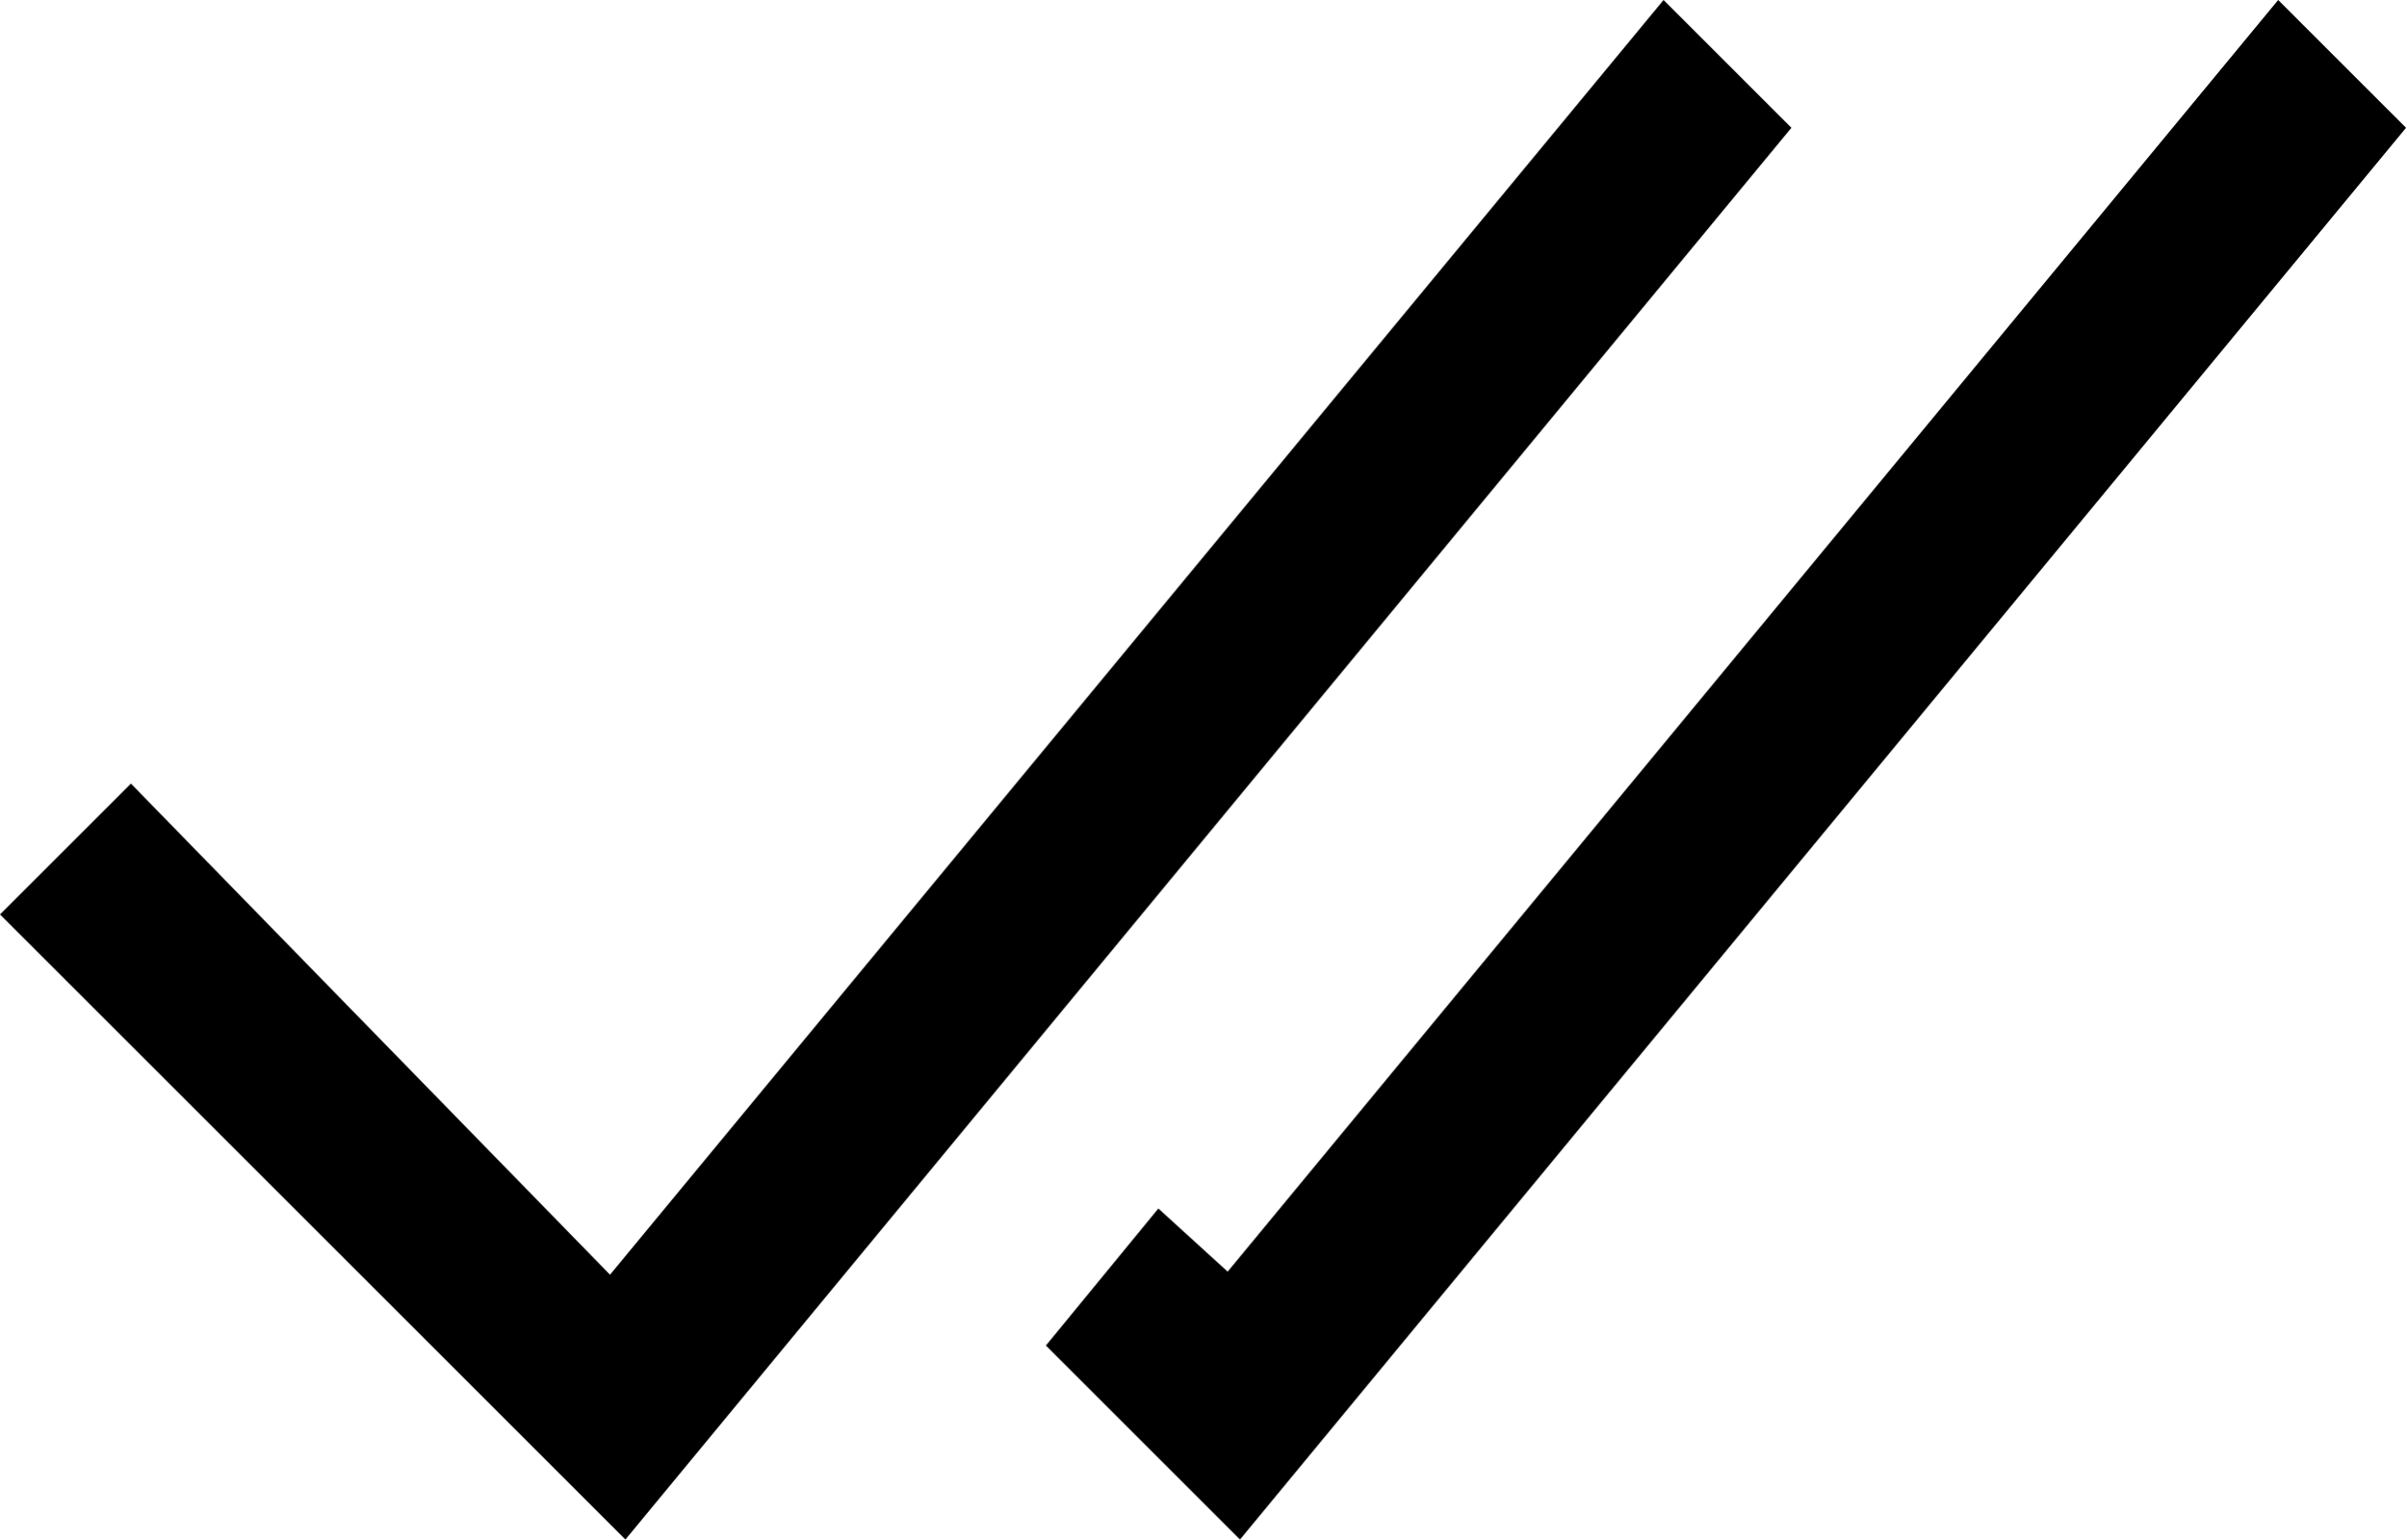
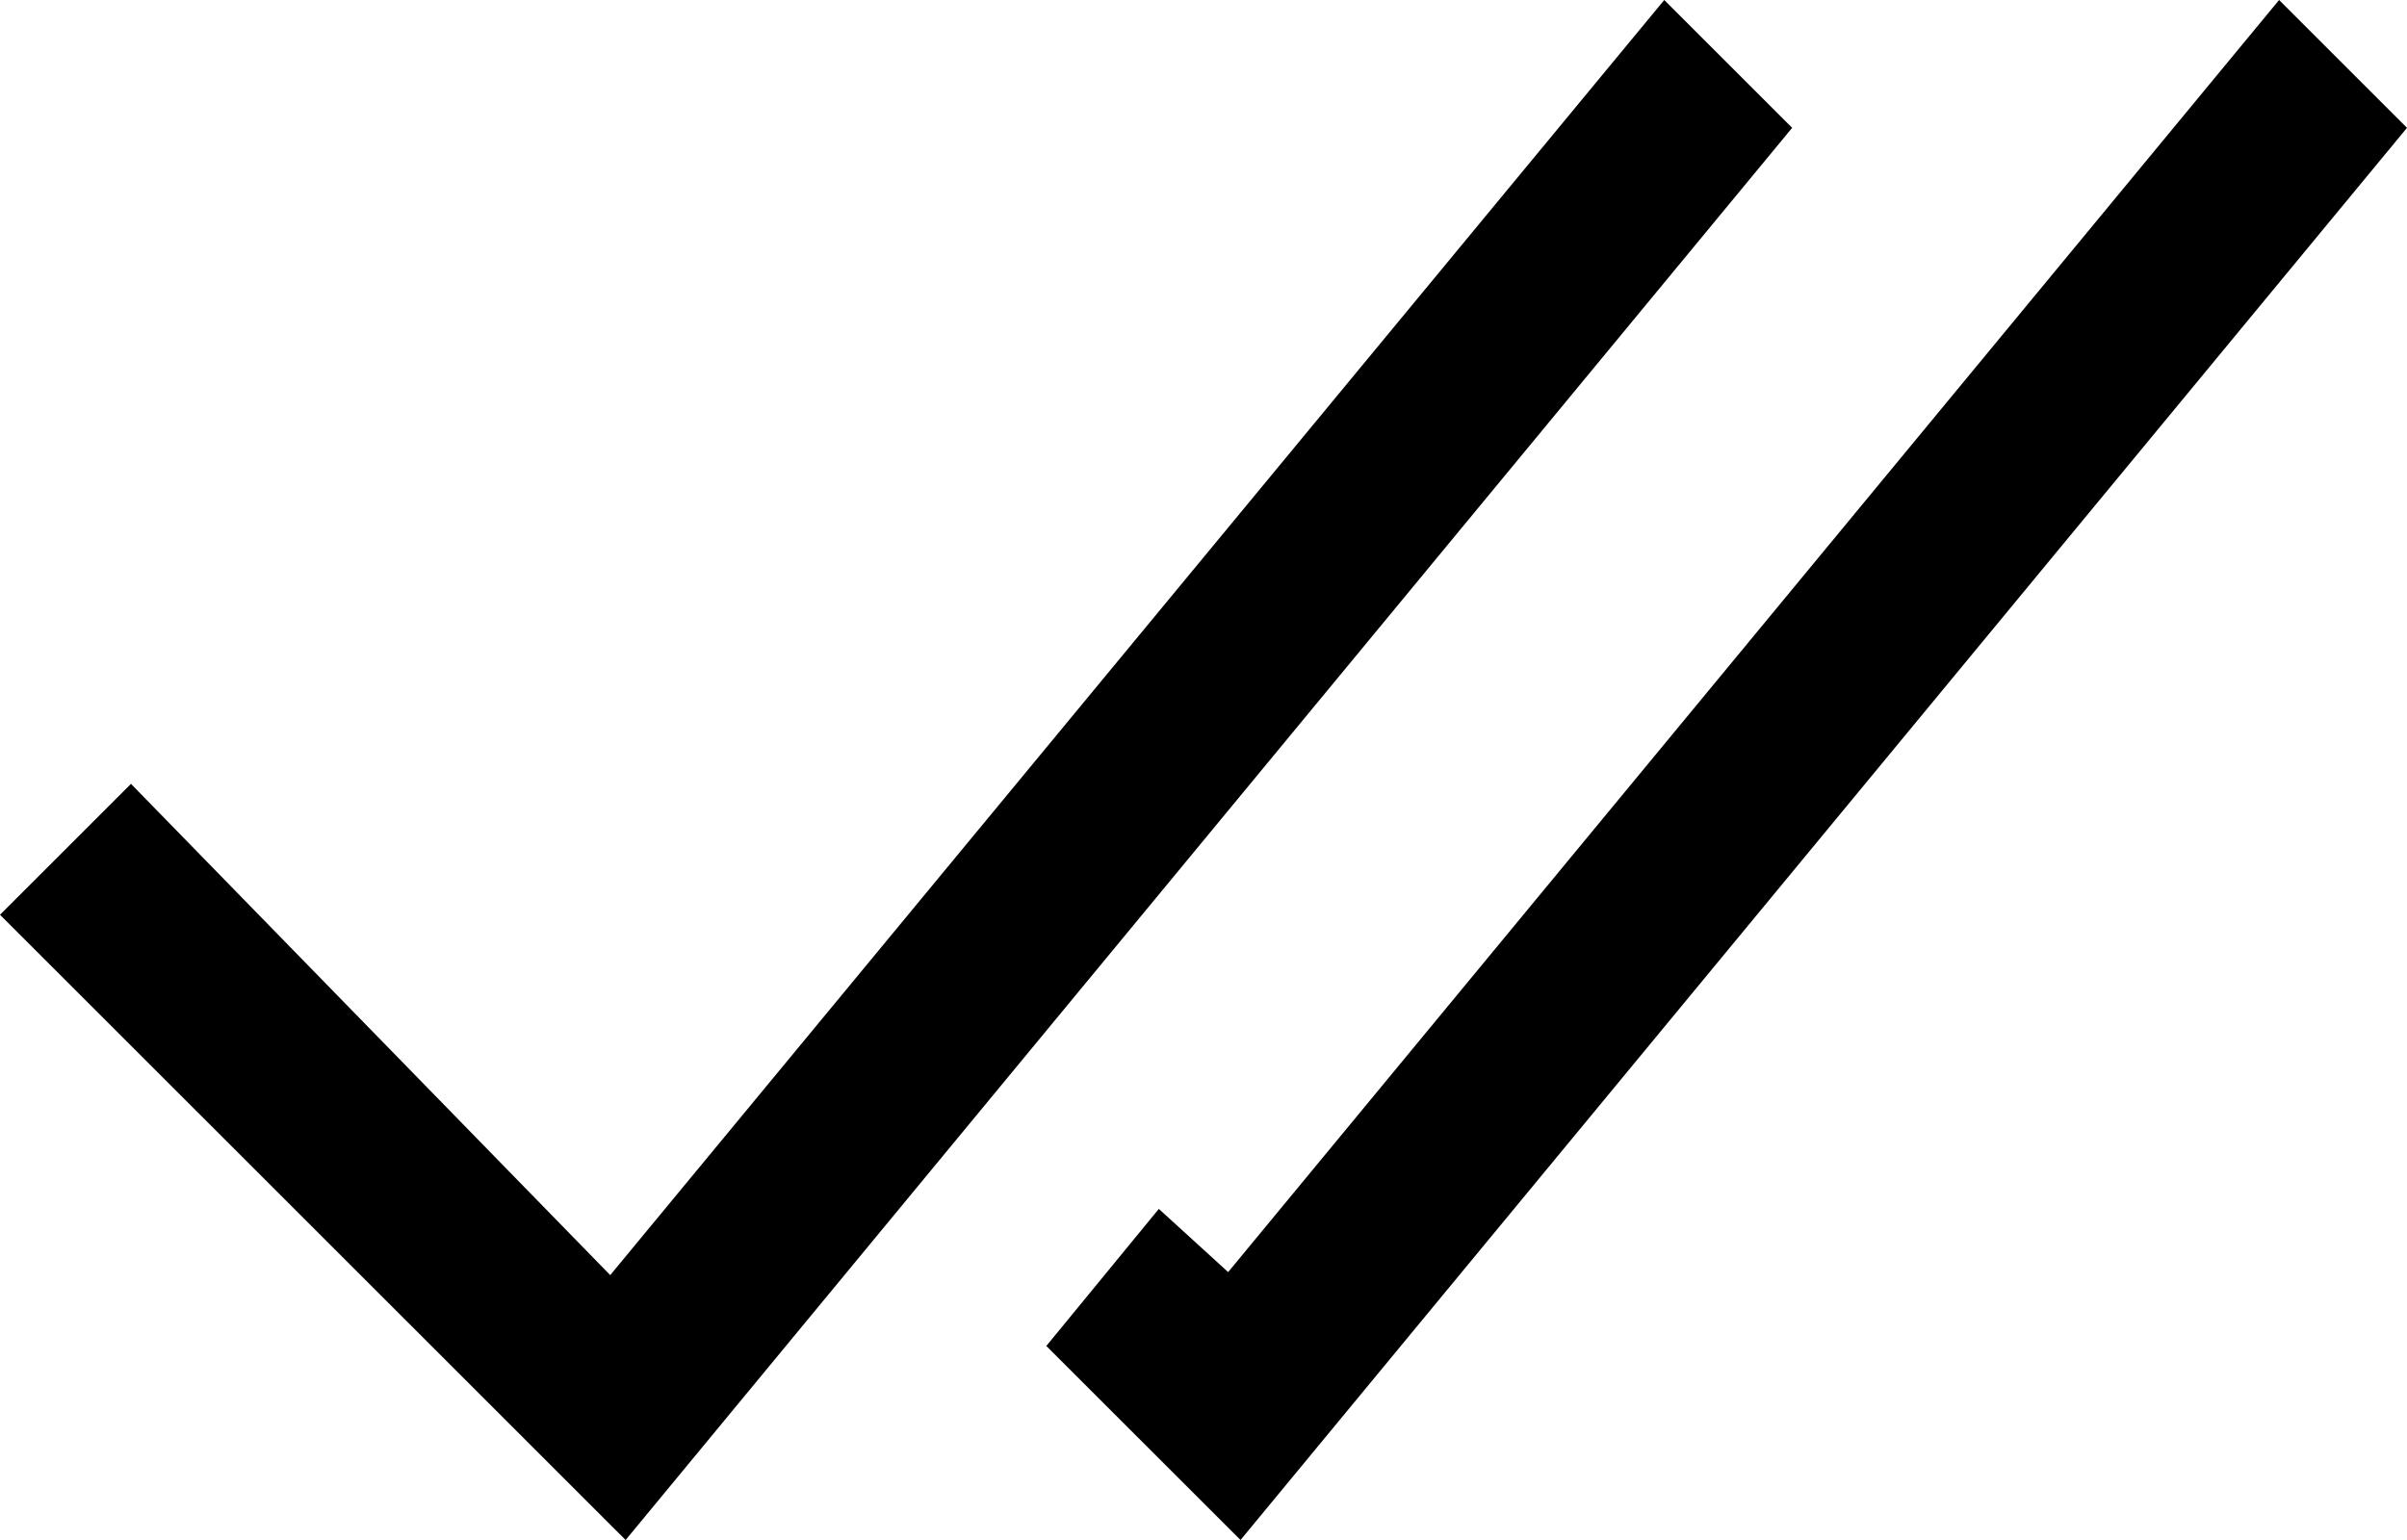
- <svg xmlns="http://www.w3.org/2000/svg" version="1.1" id="Layer_1" x="0px" y="0px" viewBox="0 0 156.2 100" style="enable-background:new 0 0 156.2 100;" xml:space="preserve">
-   <style type="text/css">
- 	.st0{fill-rule:evenodd;clip-rule:evenodd;}
- </style>
+ <svg xmlns="http://www.w3.org/2000/svg" version="1.1" id="Layer_1" x="0px" y="0px" width="50px" height="32px" viewBox="0 0 50 32" enable-background="new 0 0 50 32" xml:space="preserve">
  <g>
-     <polygon class="st0" points="108,0 39.6,82.8 8.5,50.9 0,59.4 40.6,100 116.3,8.3  " />
-     <polygon class="st0" points="147.9,0 79.7,82.6 75.2,78.5 67.9,87.4 80.5,100 156.2,8.3  " />
+     <polygon points="34.571,0 12.676,26.496 2.721,16.288 0,19.008 12.996,32 37.228,2.656  " />
+     <polygon points="47.343,0 25.512,26.433 24.072,25.12 21.735,27.968 25.769,32 50,2.656  " />
  </g>
</svg>
